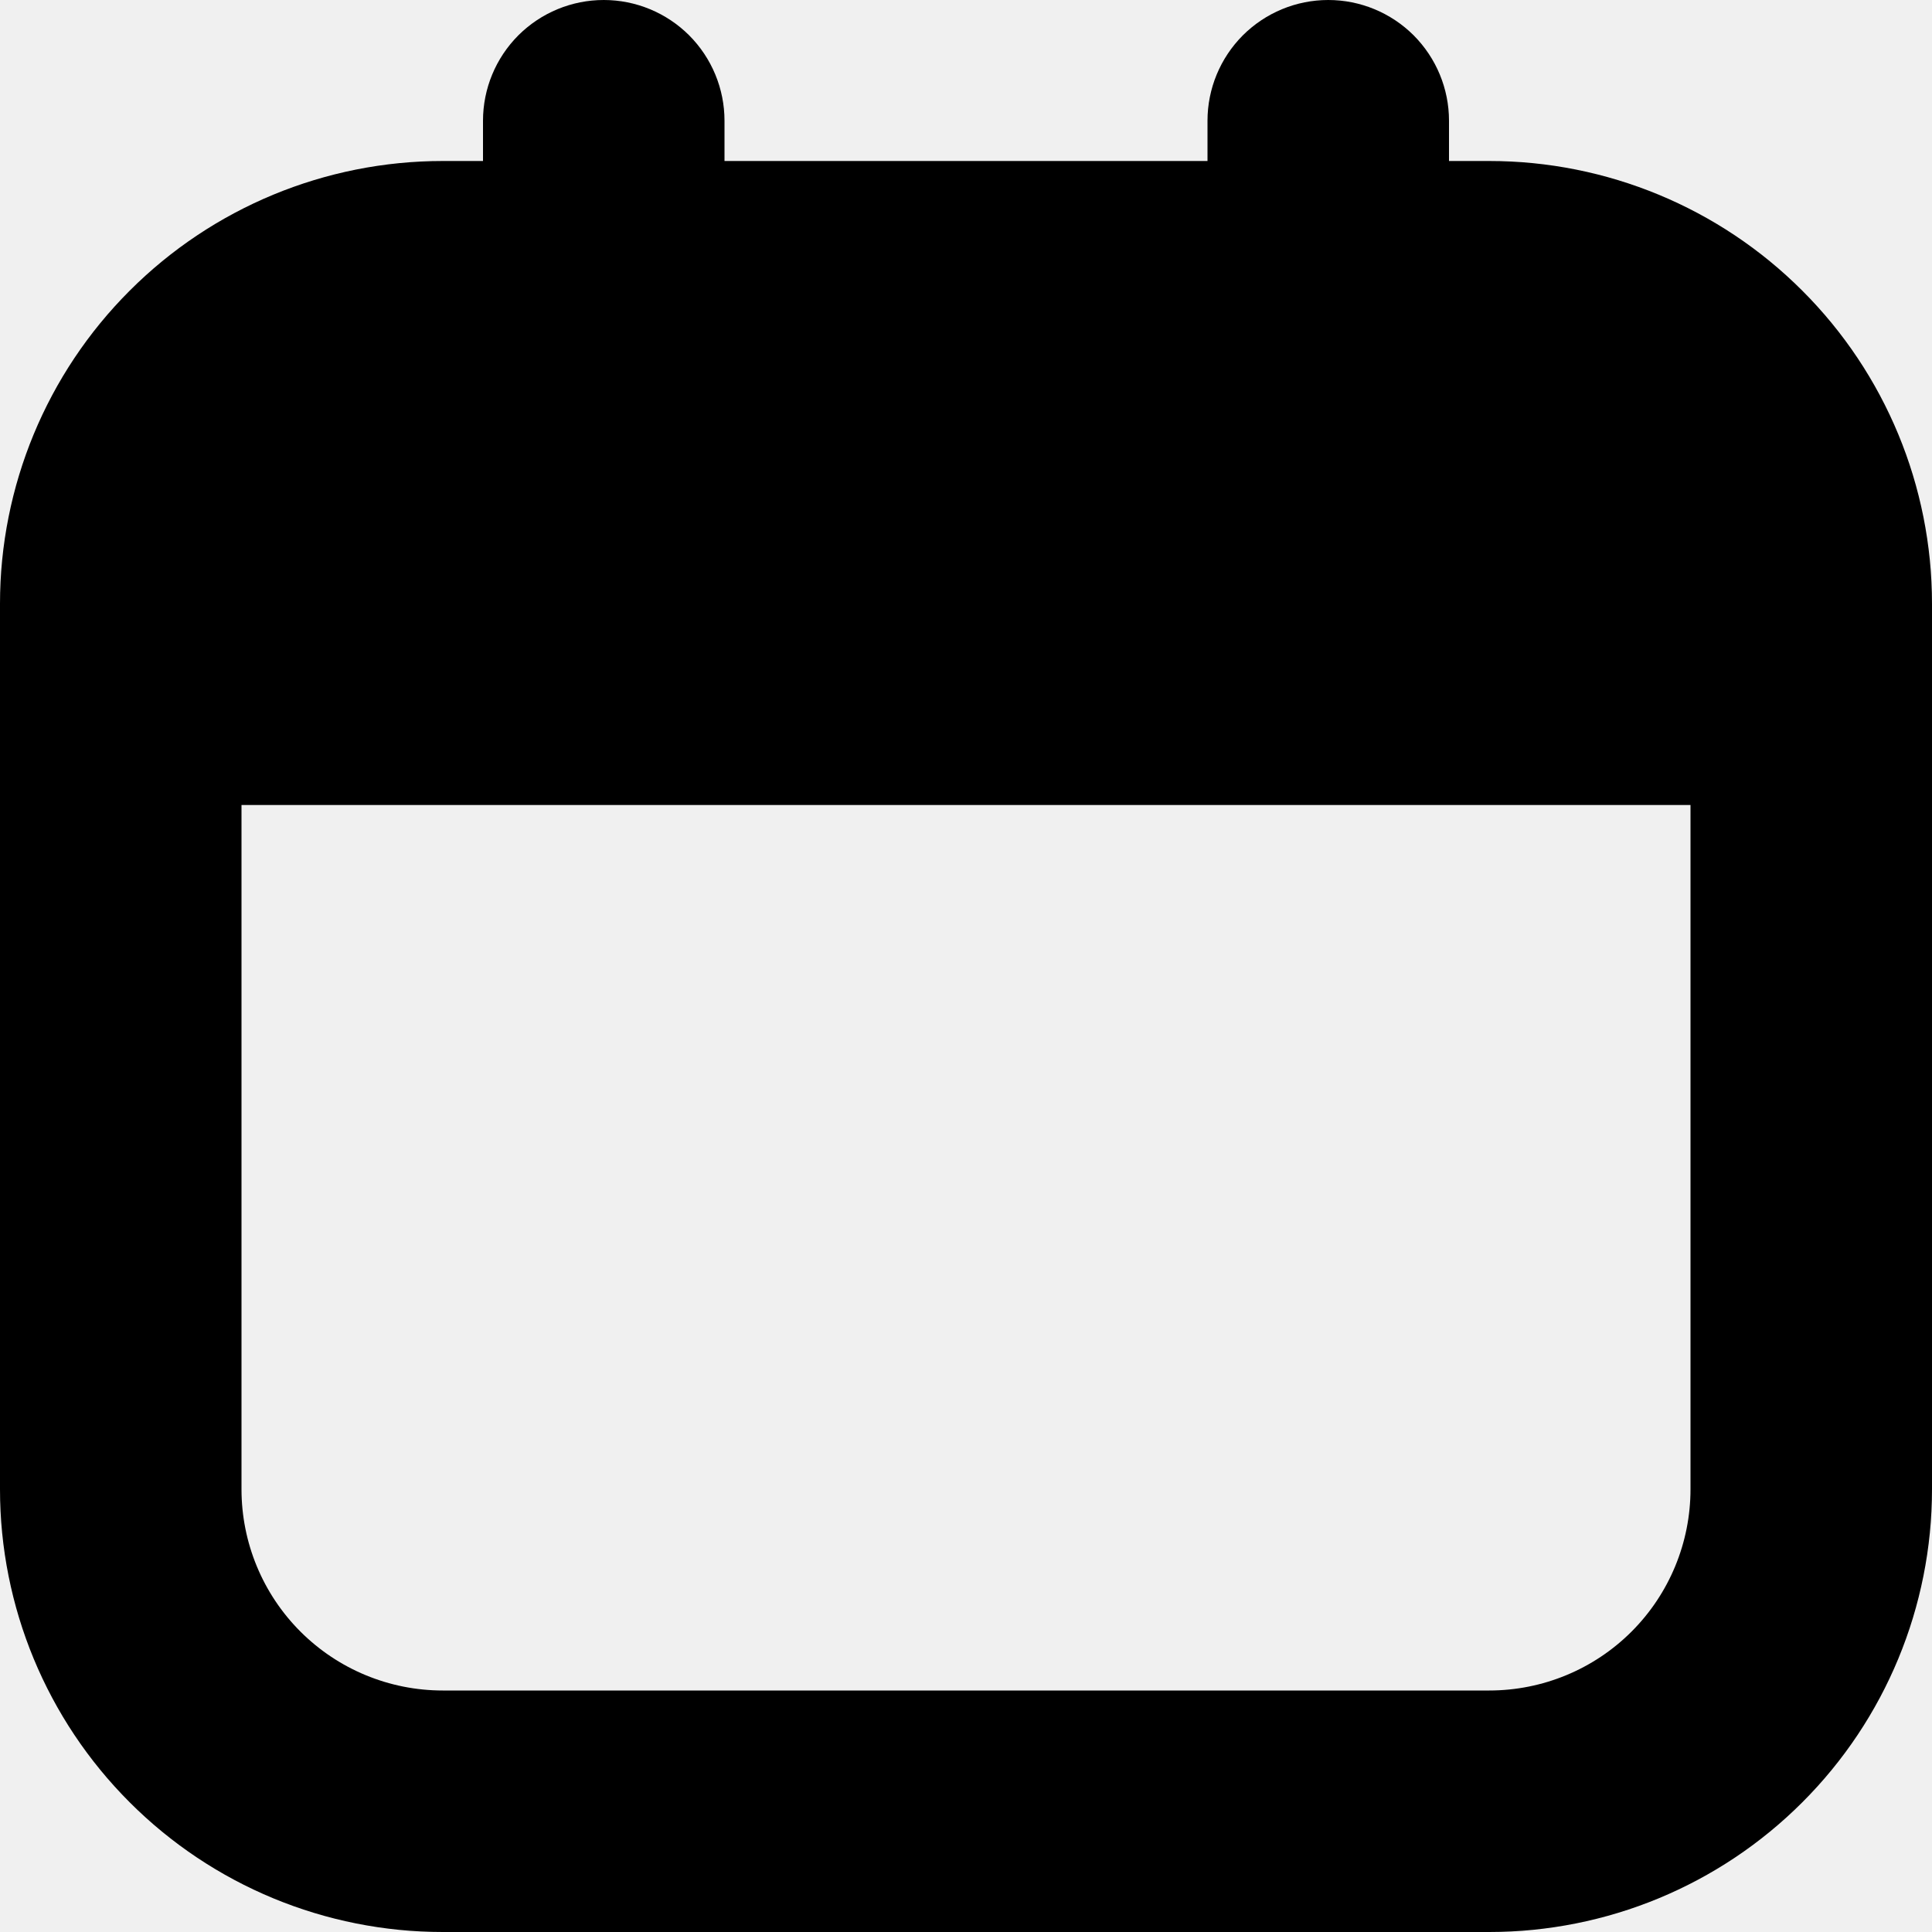
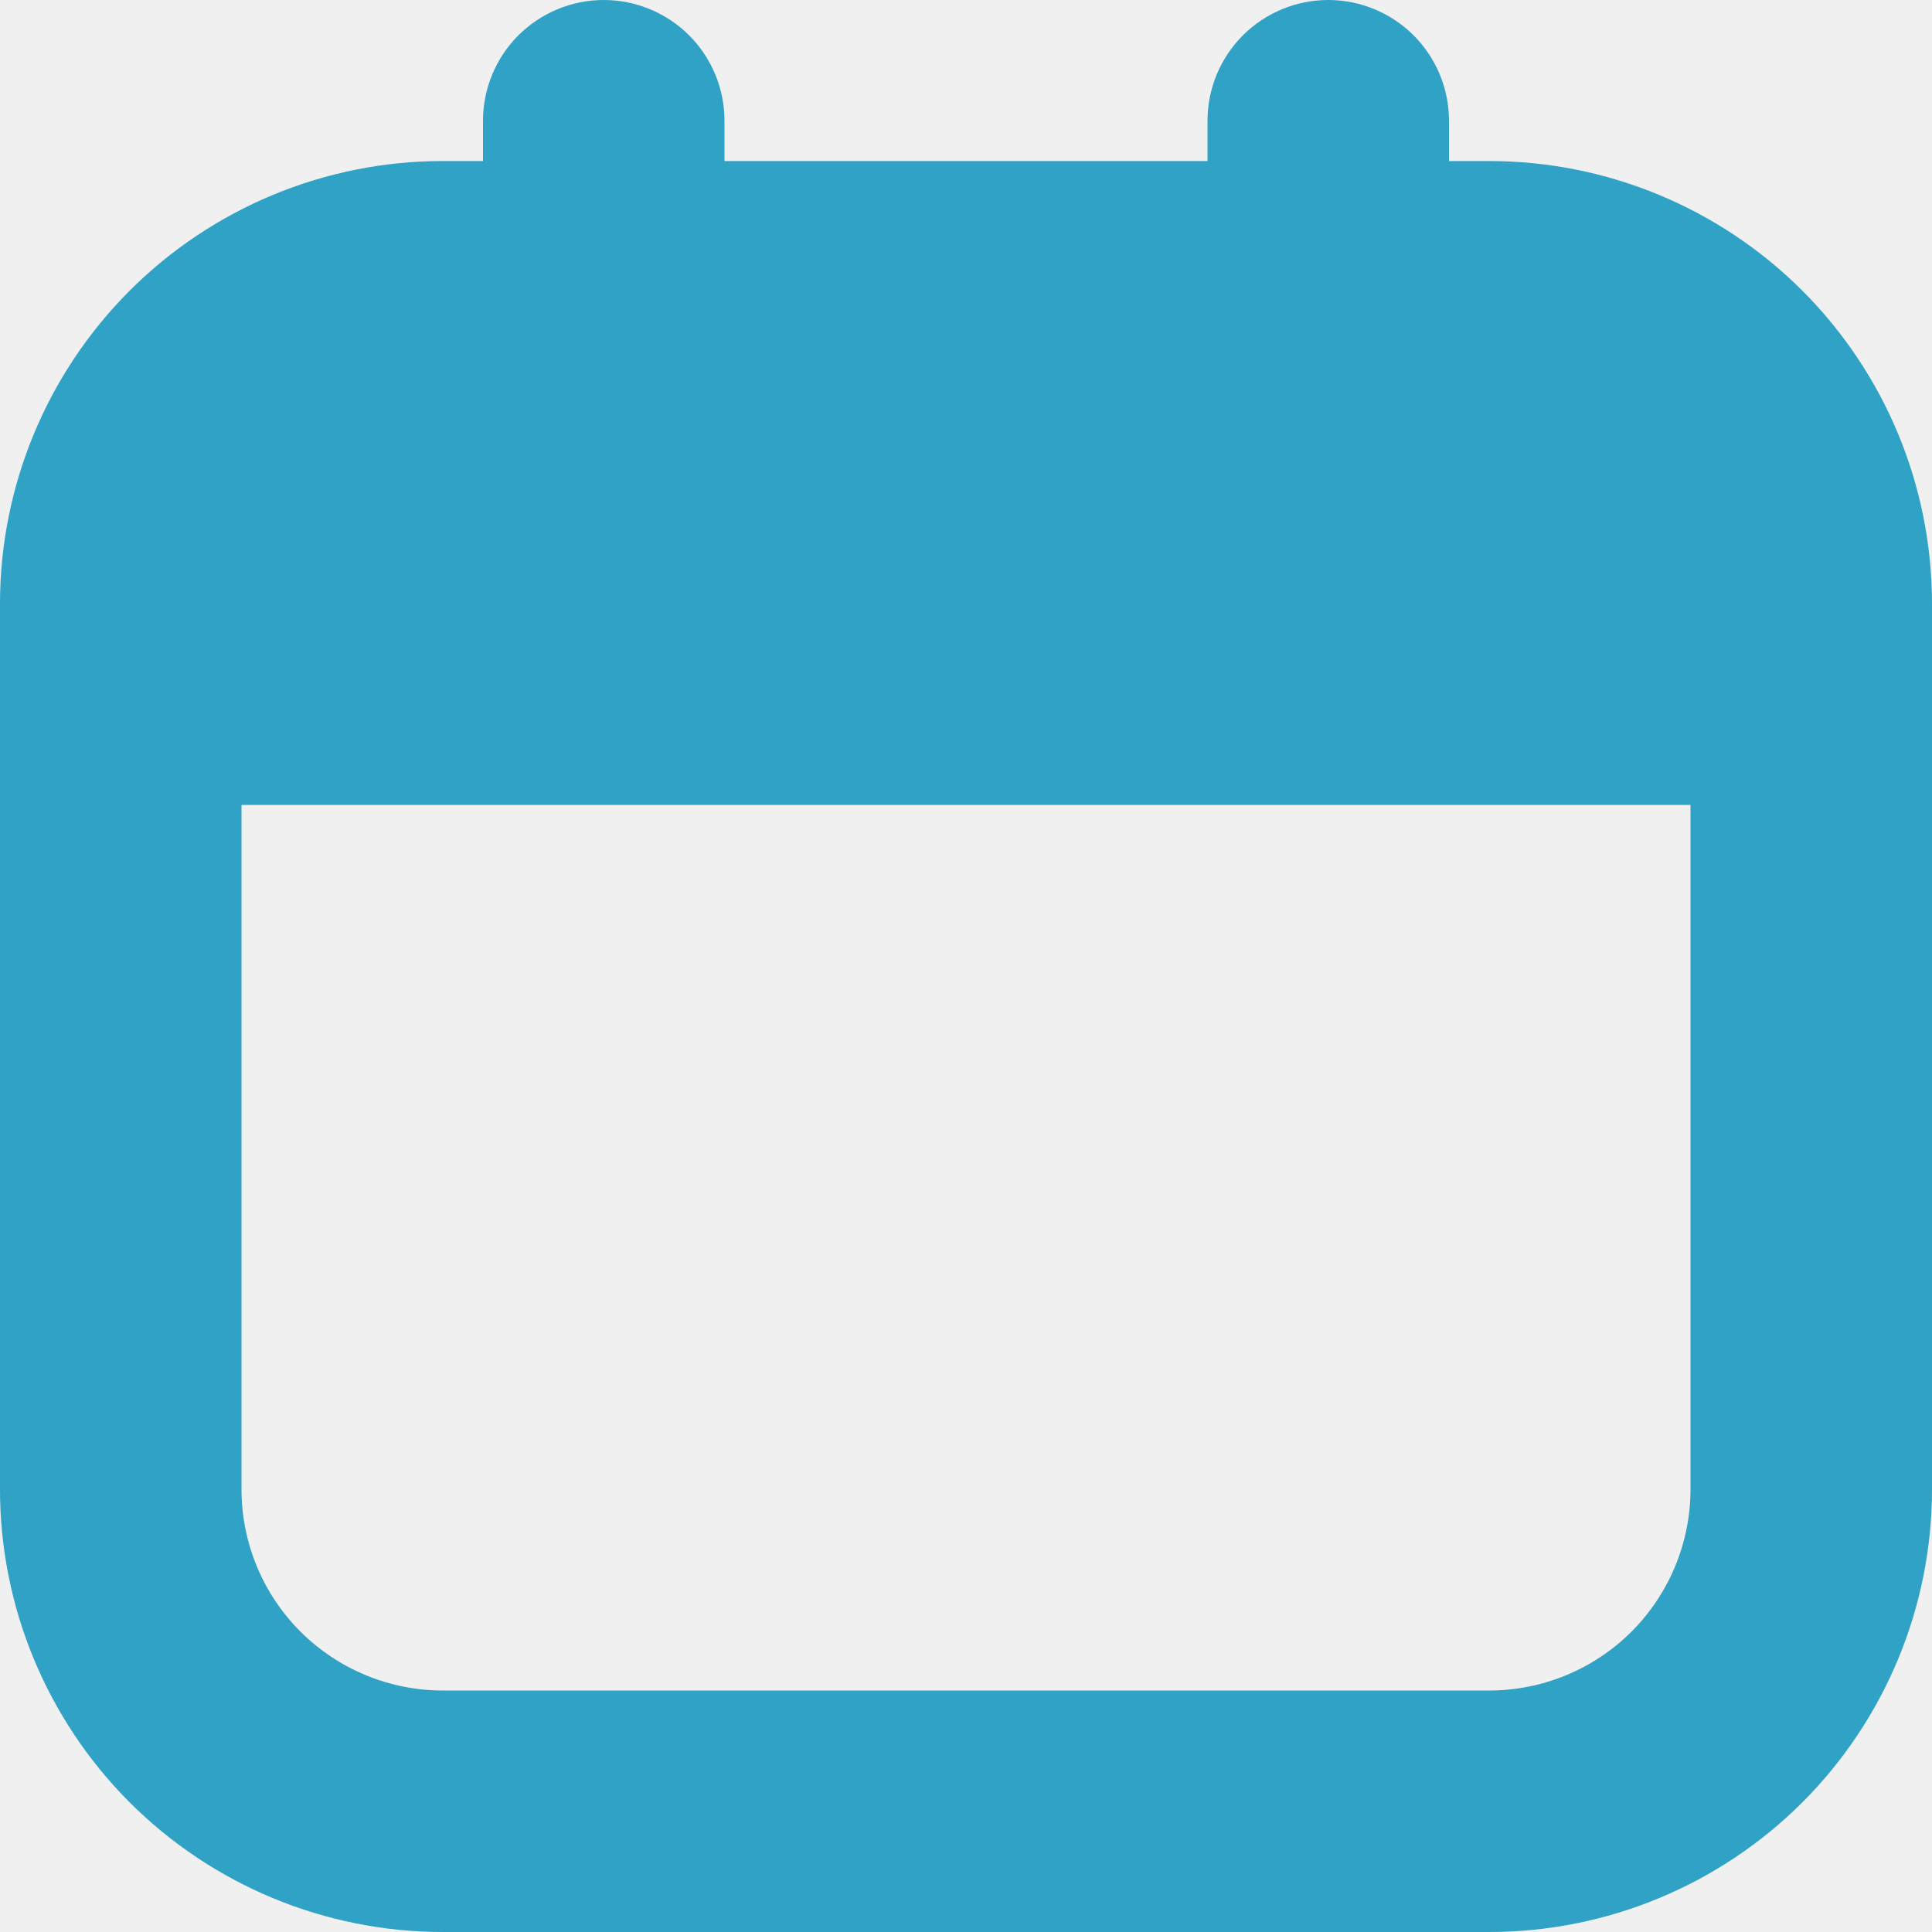
- <svg xmlns="http://www.w3.org/2000/svg" width="24" height="24" viewBox="0 0 24 24" fill="none">
-   <g clip-path="url(#clip0_606_5242)">
-     <path d="M18.5 2H18V1.5C18 1.102 17.842 0.721 17.561 0.439C17.279 0.158 16.898 0 16.5 0V0C16.102 0 15.721 0.158 15.439 0.439C15.158 0.721 15 1.102 15 1.5V2H9V1.5C9 1.102 8.842 0.721 8.561 0.439C8.279 0.158 7.898 0 7.5 0V0C7.102 0 6.721 0.158 6.439 0.439C6.158 0.721 6 1.102 6 1.5V2H5.5C4.041 2 2.642 2.579 1.611 3.611C0.579 4.642 0 6.041 0 7.5L0 18.5C0 19.959 0.579 21.358 1.611 22.389C2.642 23.421 4.041 24 5.5 24H18.5C19.959 24 21.358 23.421 22.389 22.389C23.421 21.358 24 19.959 24 18.5V7.5C24 6.041 23.421 4.642 22.389 3.611C21.358 2.579 19.959 2 18.5 2ZM18.5 21H5.5C4.837 21 4.201 20.737 3.732 20.268C3.263 19.799 3 19.163 3 18.5V10H21V18.5C21 19.163 20.737 19.799 20.268 20.268C19.799 20.737 19.163 21 18.5 21Z" fill="black" />
+ <svg xmlns="http://www.w3.org/2000/svg" width="20" height="20" viewBox="0 0 20 20" fill="none">
+   <g clip-path="url(#clip0_1479_1948)">
+     <path d="M15.417 1.667H15V1.25C15 0.918 14.868 0.601 14.634 0.366C14.399 0.132 14.082 0 13.75 0V0C13.418 0 13.101 0.132 12.866 0.366C12.632 0.601 12.5 0.918 12.5 1.25V1.667H7.5V1.25C7.5 0.918 7.368 0.601 7.134 0.366C6.899 0.132 6.582 0 6.25 0V0C5.918 0 5.601 0.132 5.366 0.366C5.132 0.601 5 0.918 5 1.25V1.667H4.583C3.368 1.667 2.202 2.15 1.342 3.009C0.483 3.869 0 5.034 0 6.25L0 15.417C0 16.632 0.483 17.798 1.342 18.658C2.202 19.517 3.368 20 4.583 20H15.417C16.632 20 17.798 19.517 18.658 18.658C19.517 17.798 20 16.632 20 15.417V6.25C20 5.034 19.517 3.869 18.658 3.009C17.798 2.15 16.632 1.667 15.417 1.667V1.667ZM15.417 17.5H4.583C4.031 17.5 3.501 17.28 3.11 16.89C2.719 16.499 2.5 15.969 2.5 15.417V8.333H17.5V15.417C17.5 15.969 17.28 16.499 16.89 16.89C16.499 17.28 15.969 17.5 15.417 17.5Z" fill="#30A2C5" />
  </g>
  <defs>
-     <clipPath id="clip0_606_5242">
-       <rect width="24" height="24" fill="white" />
+     <clipPath id="clip0_1479_1948">
+       <rect width="20" height="20" fill="white" />
    </clipPath>
  </defs>
</svg>
